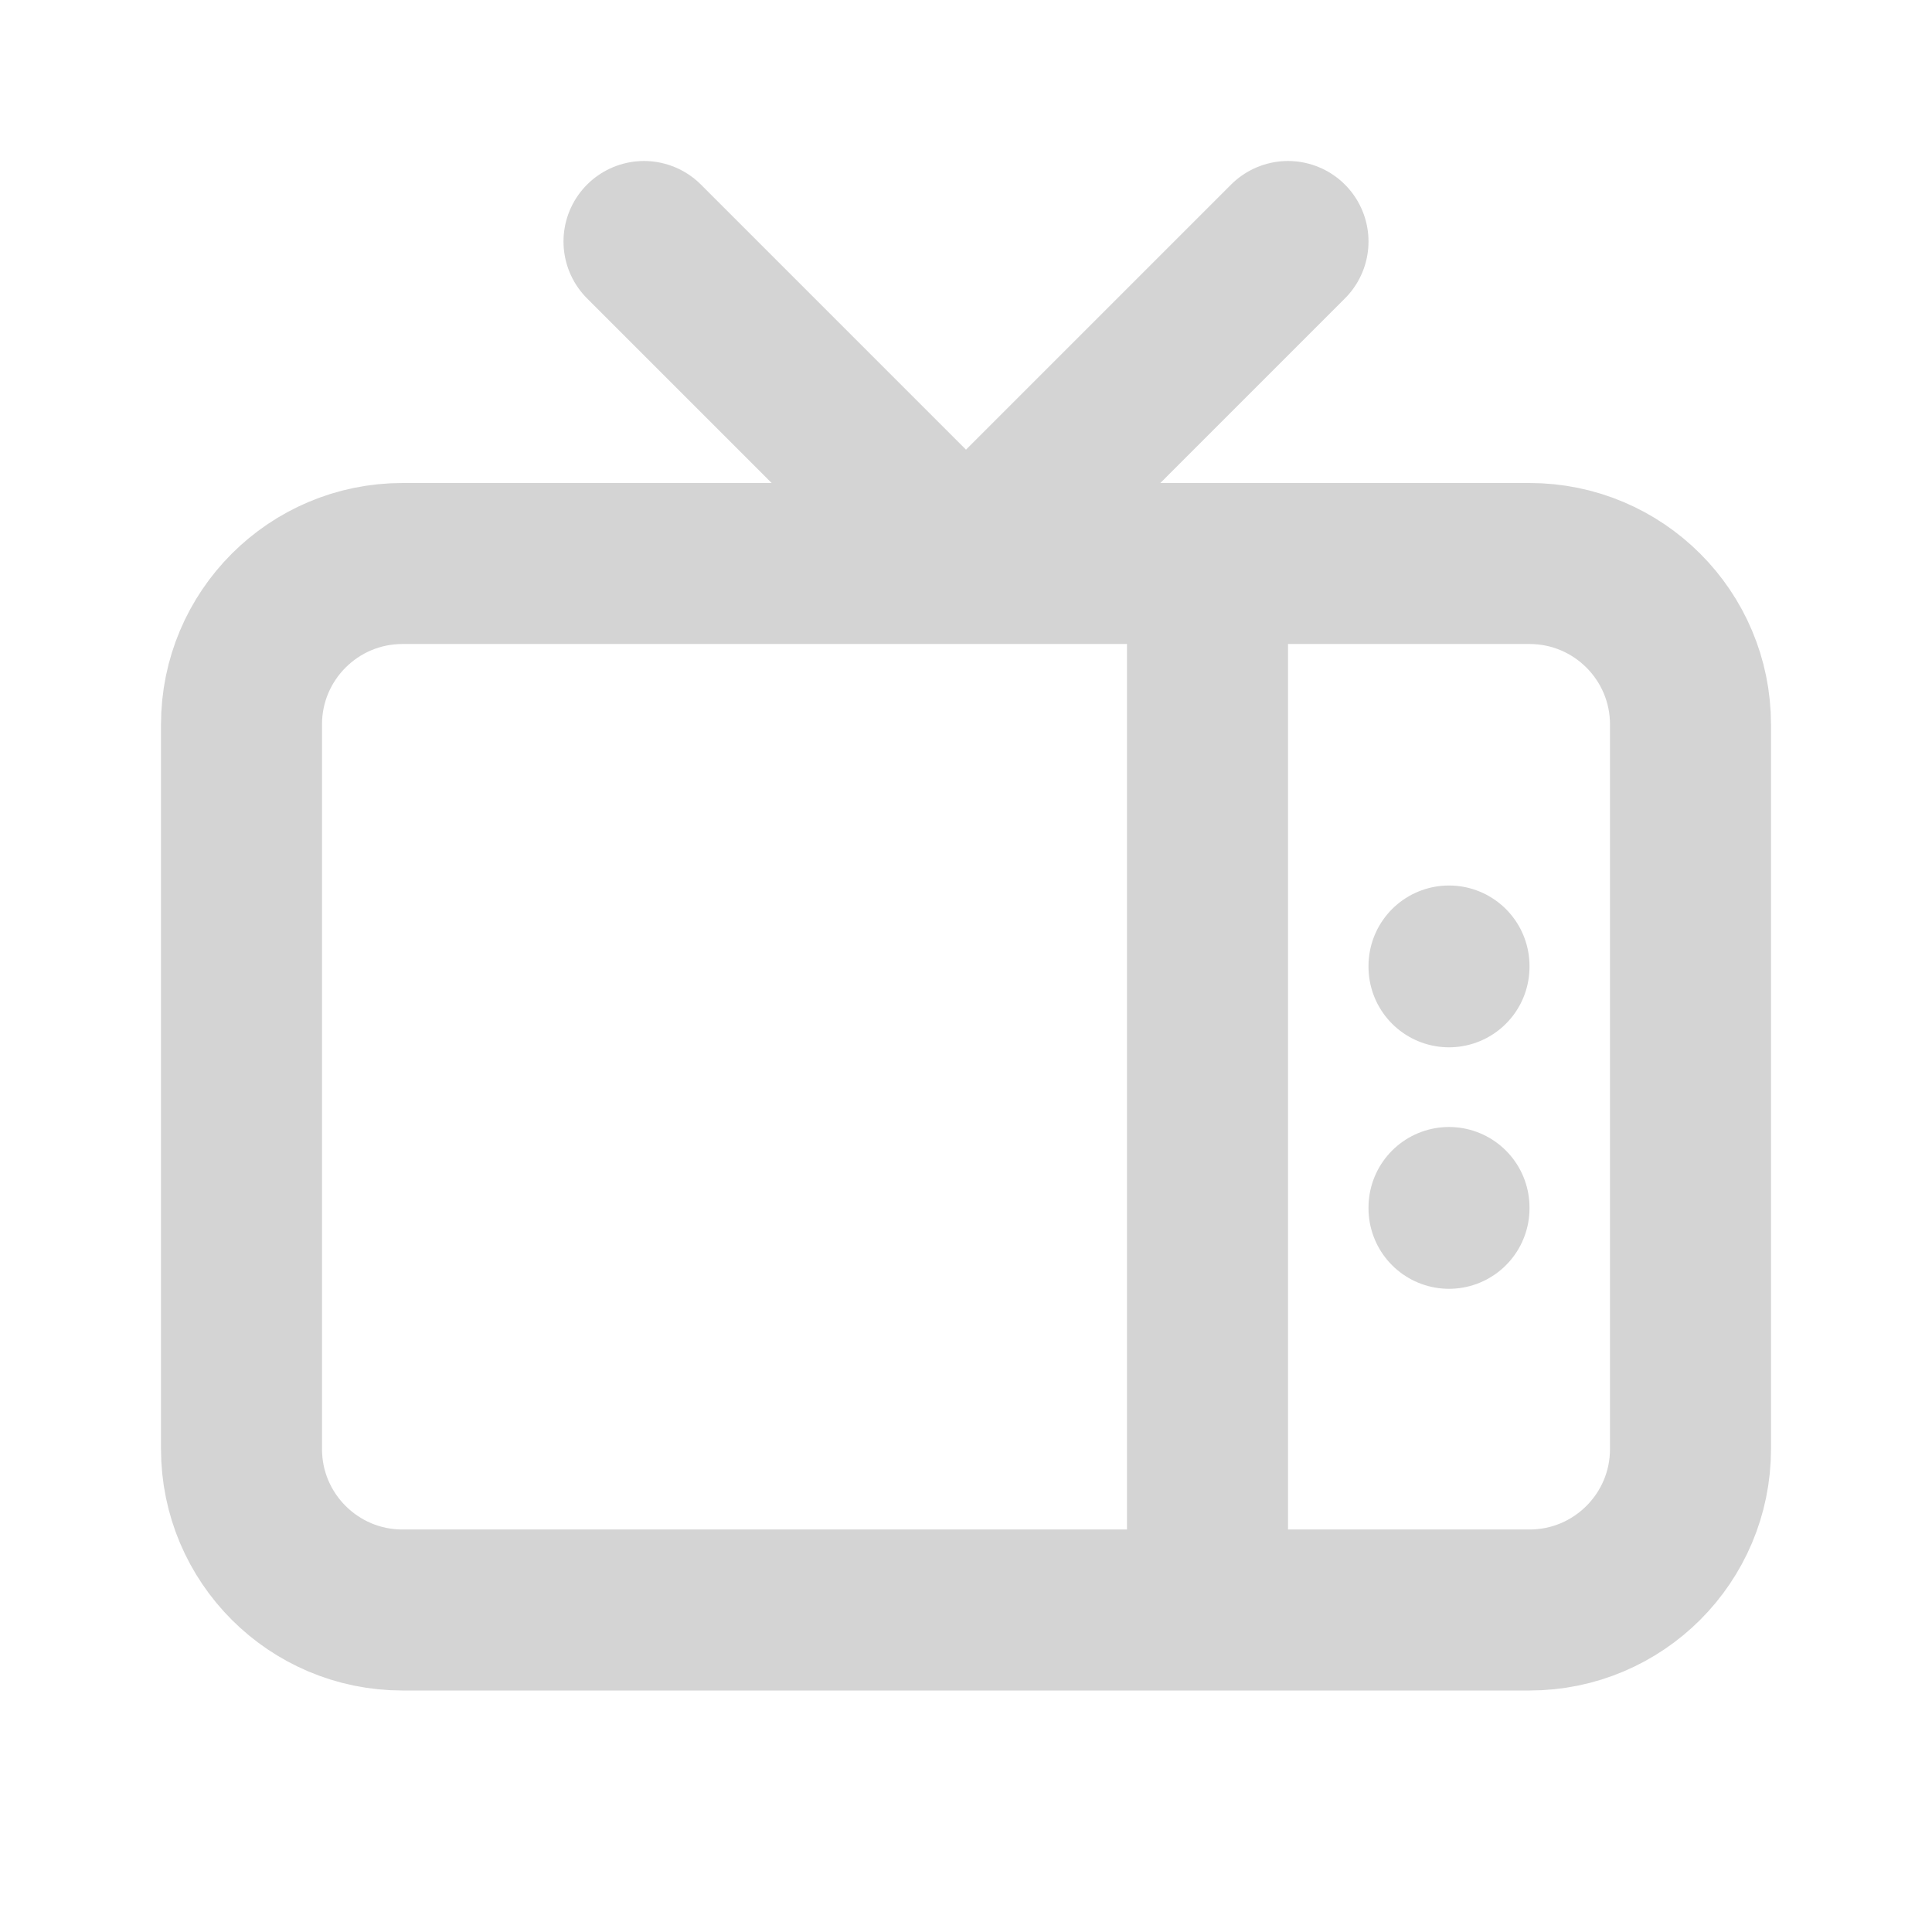
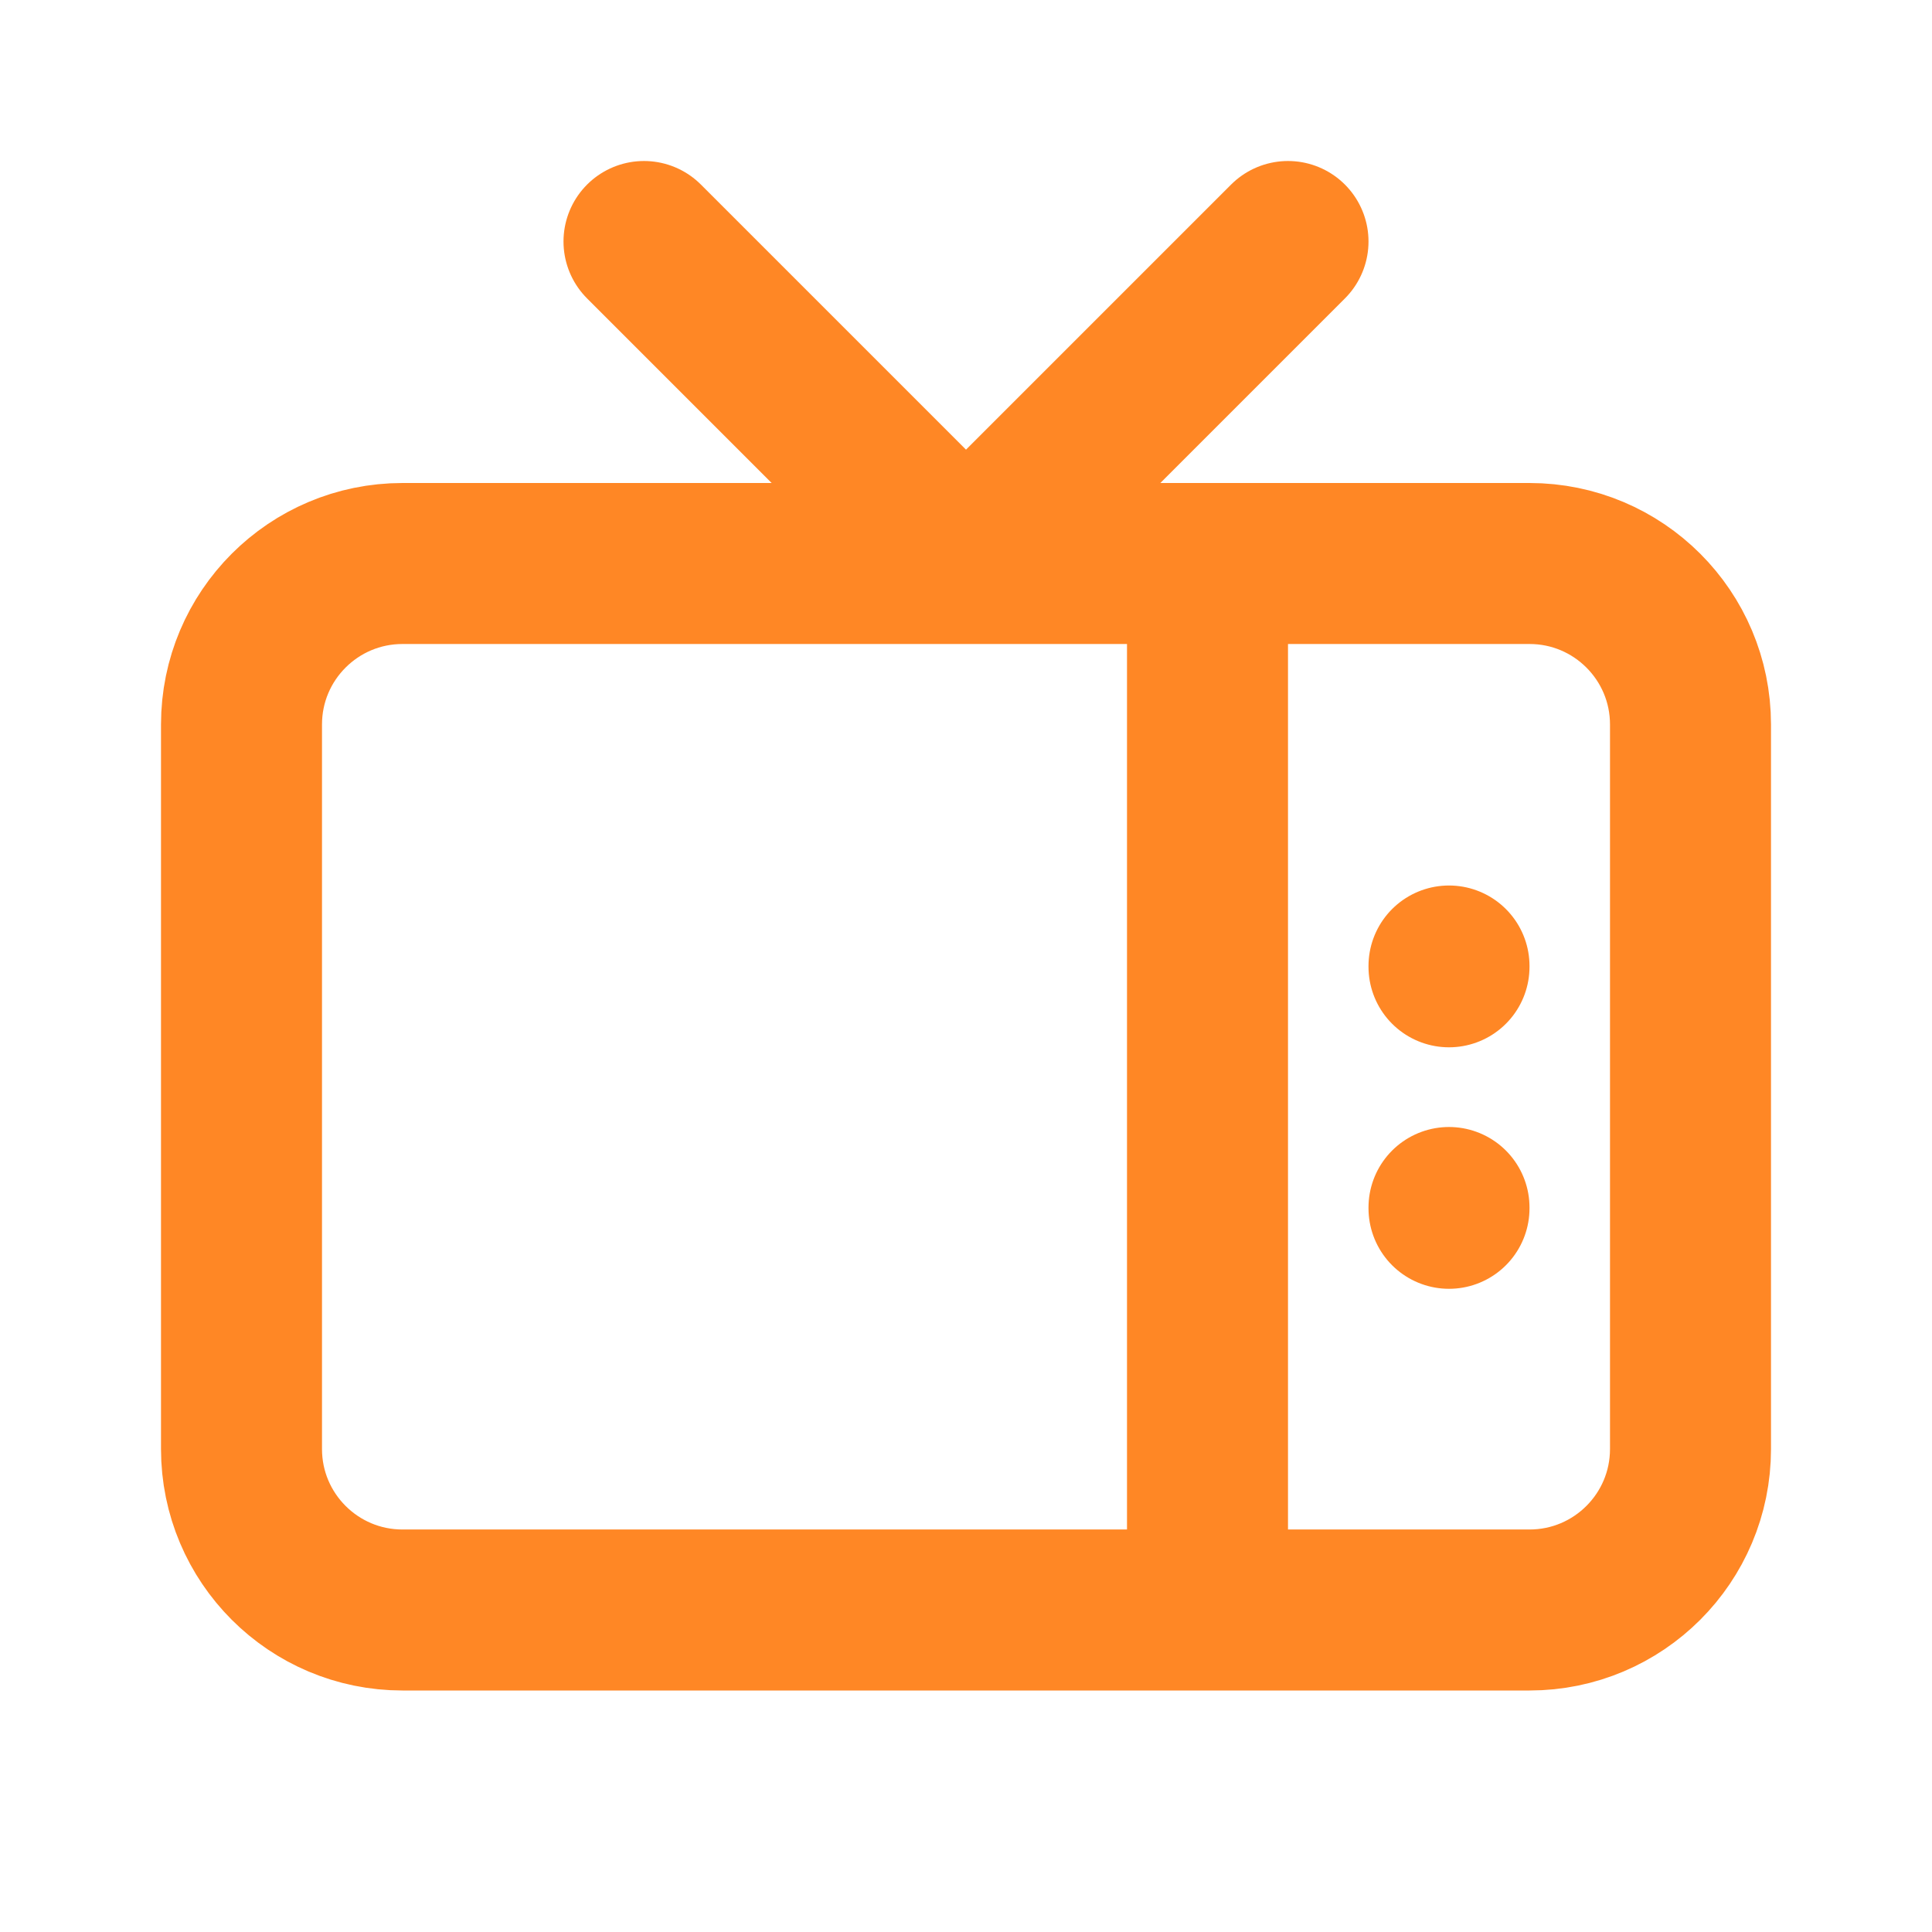
<svg xmlns="http://www.w3.org/2000/svg" width="32" height="32" viewBox="0 0 24 24">
-   <path fill="none" stroke="#d4d4d4" stroke-linecap="round" stroke-linejoin="round" stroke-width="2" d="M3 9a2 2 0 0 1 2-2h14a2 2 0 0 1 2 2v9a2 2 0 0 1-2 2H5a2 2 0 0 1-2-2zm13-6l-4 4l-4-4m7 4v13m3-5v.01M18 12v.01" />
+   <path fill="none" stroke="#ff8725" stroke-linecap="round" stroke-linejoin="round" stroke-width="2" d="M3 9a2 2 0 0 1 2-2h14a2 2 0 0 1 2 2v9a2 2 0 0 1-2 2H5a2 2 0 0 1-2-2zm13-6l-4 4l-4-4m7 4v13m3-5v.01M18 12v.01" />
</svg>
